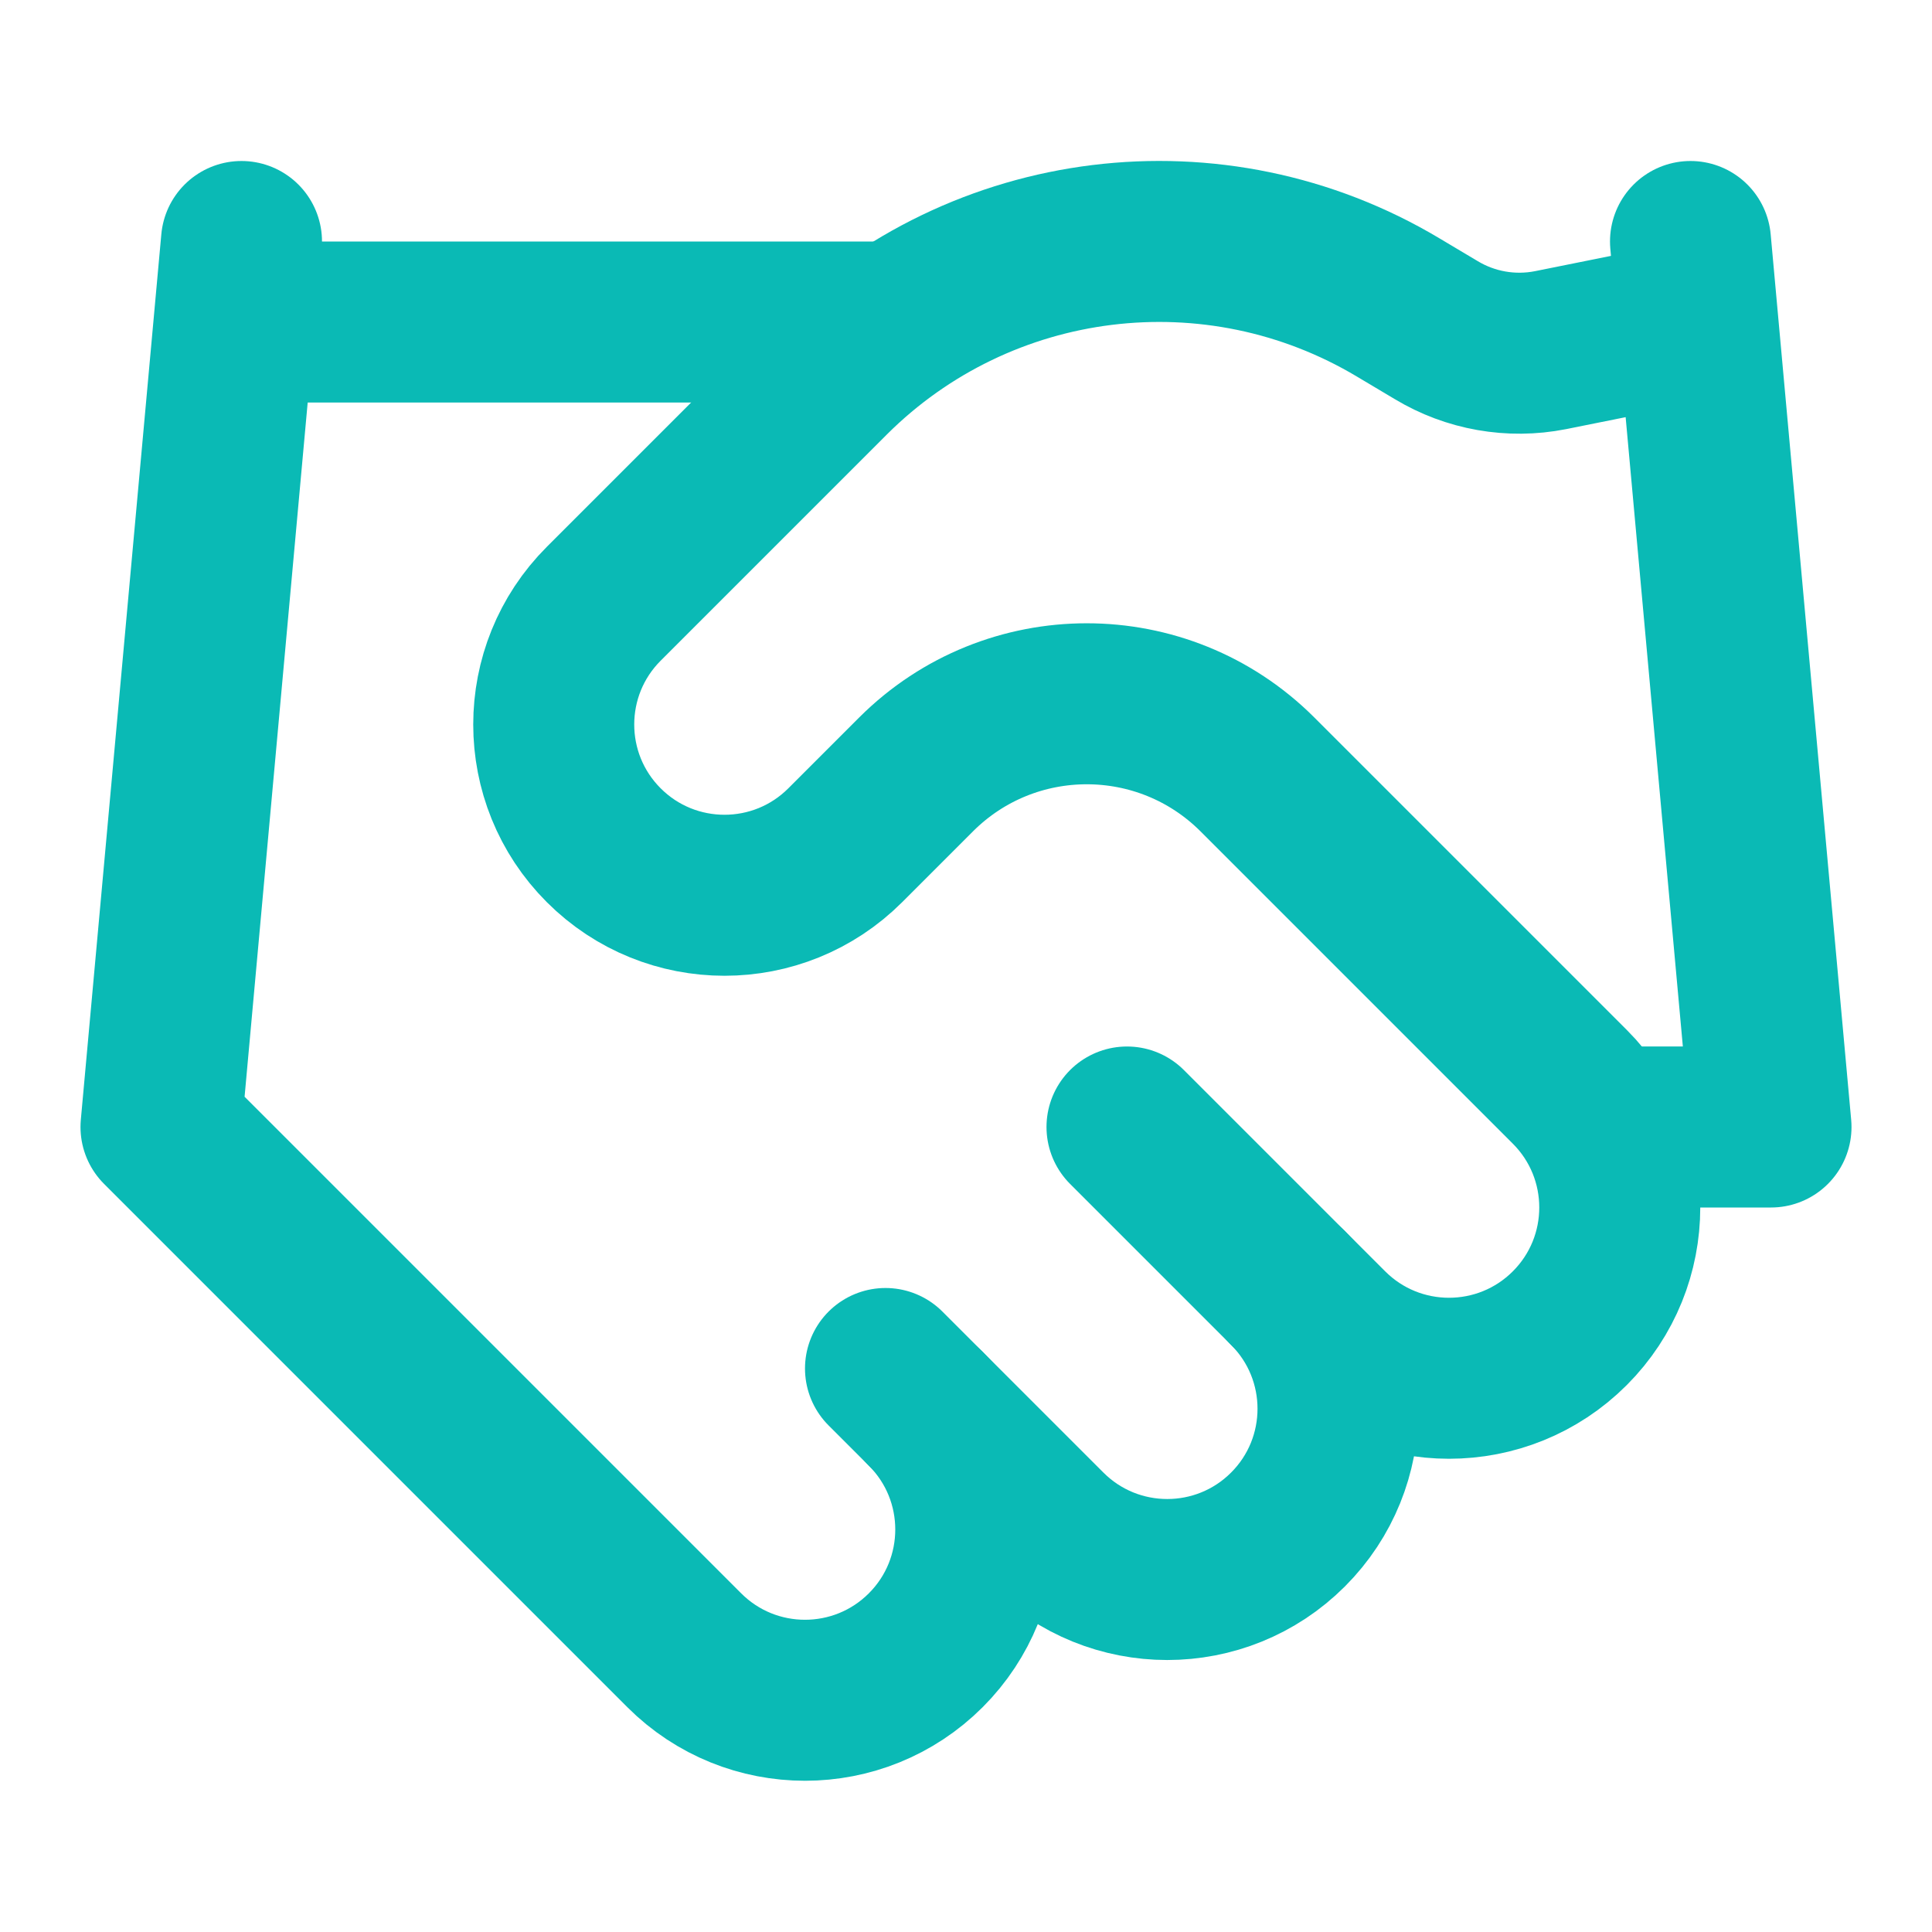
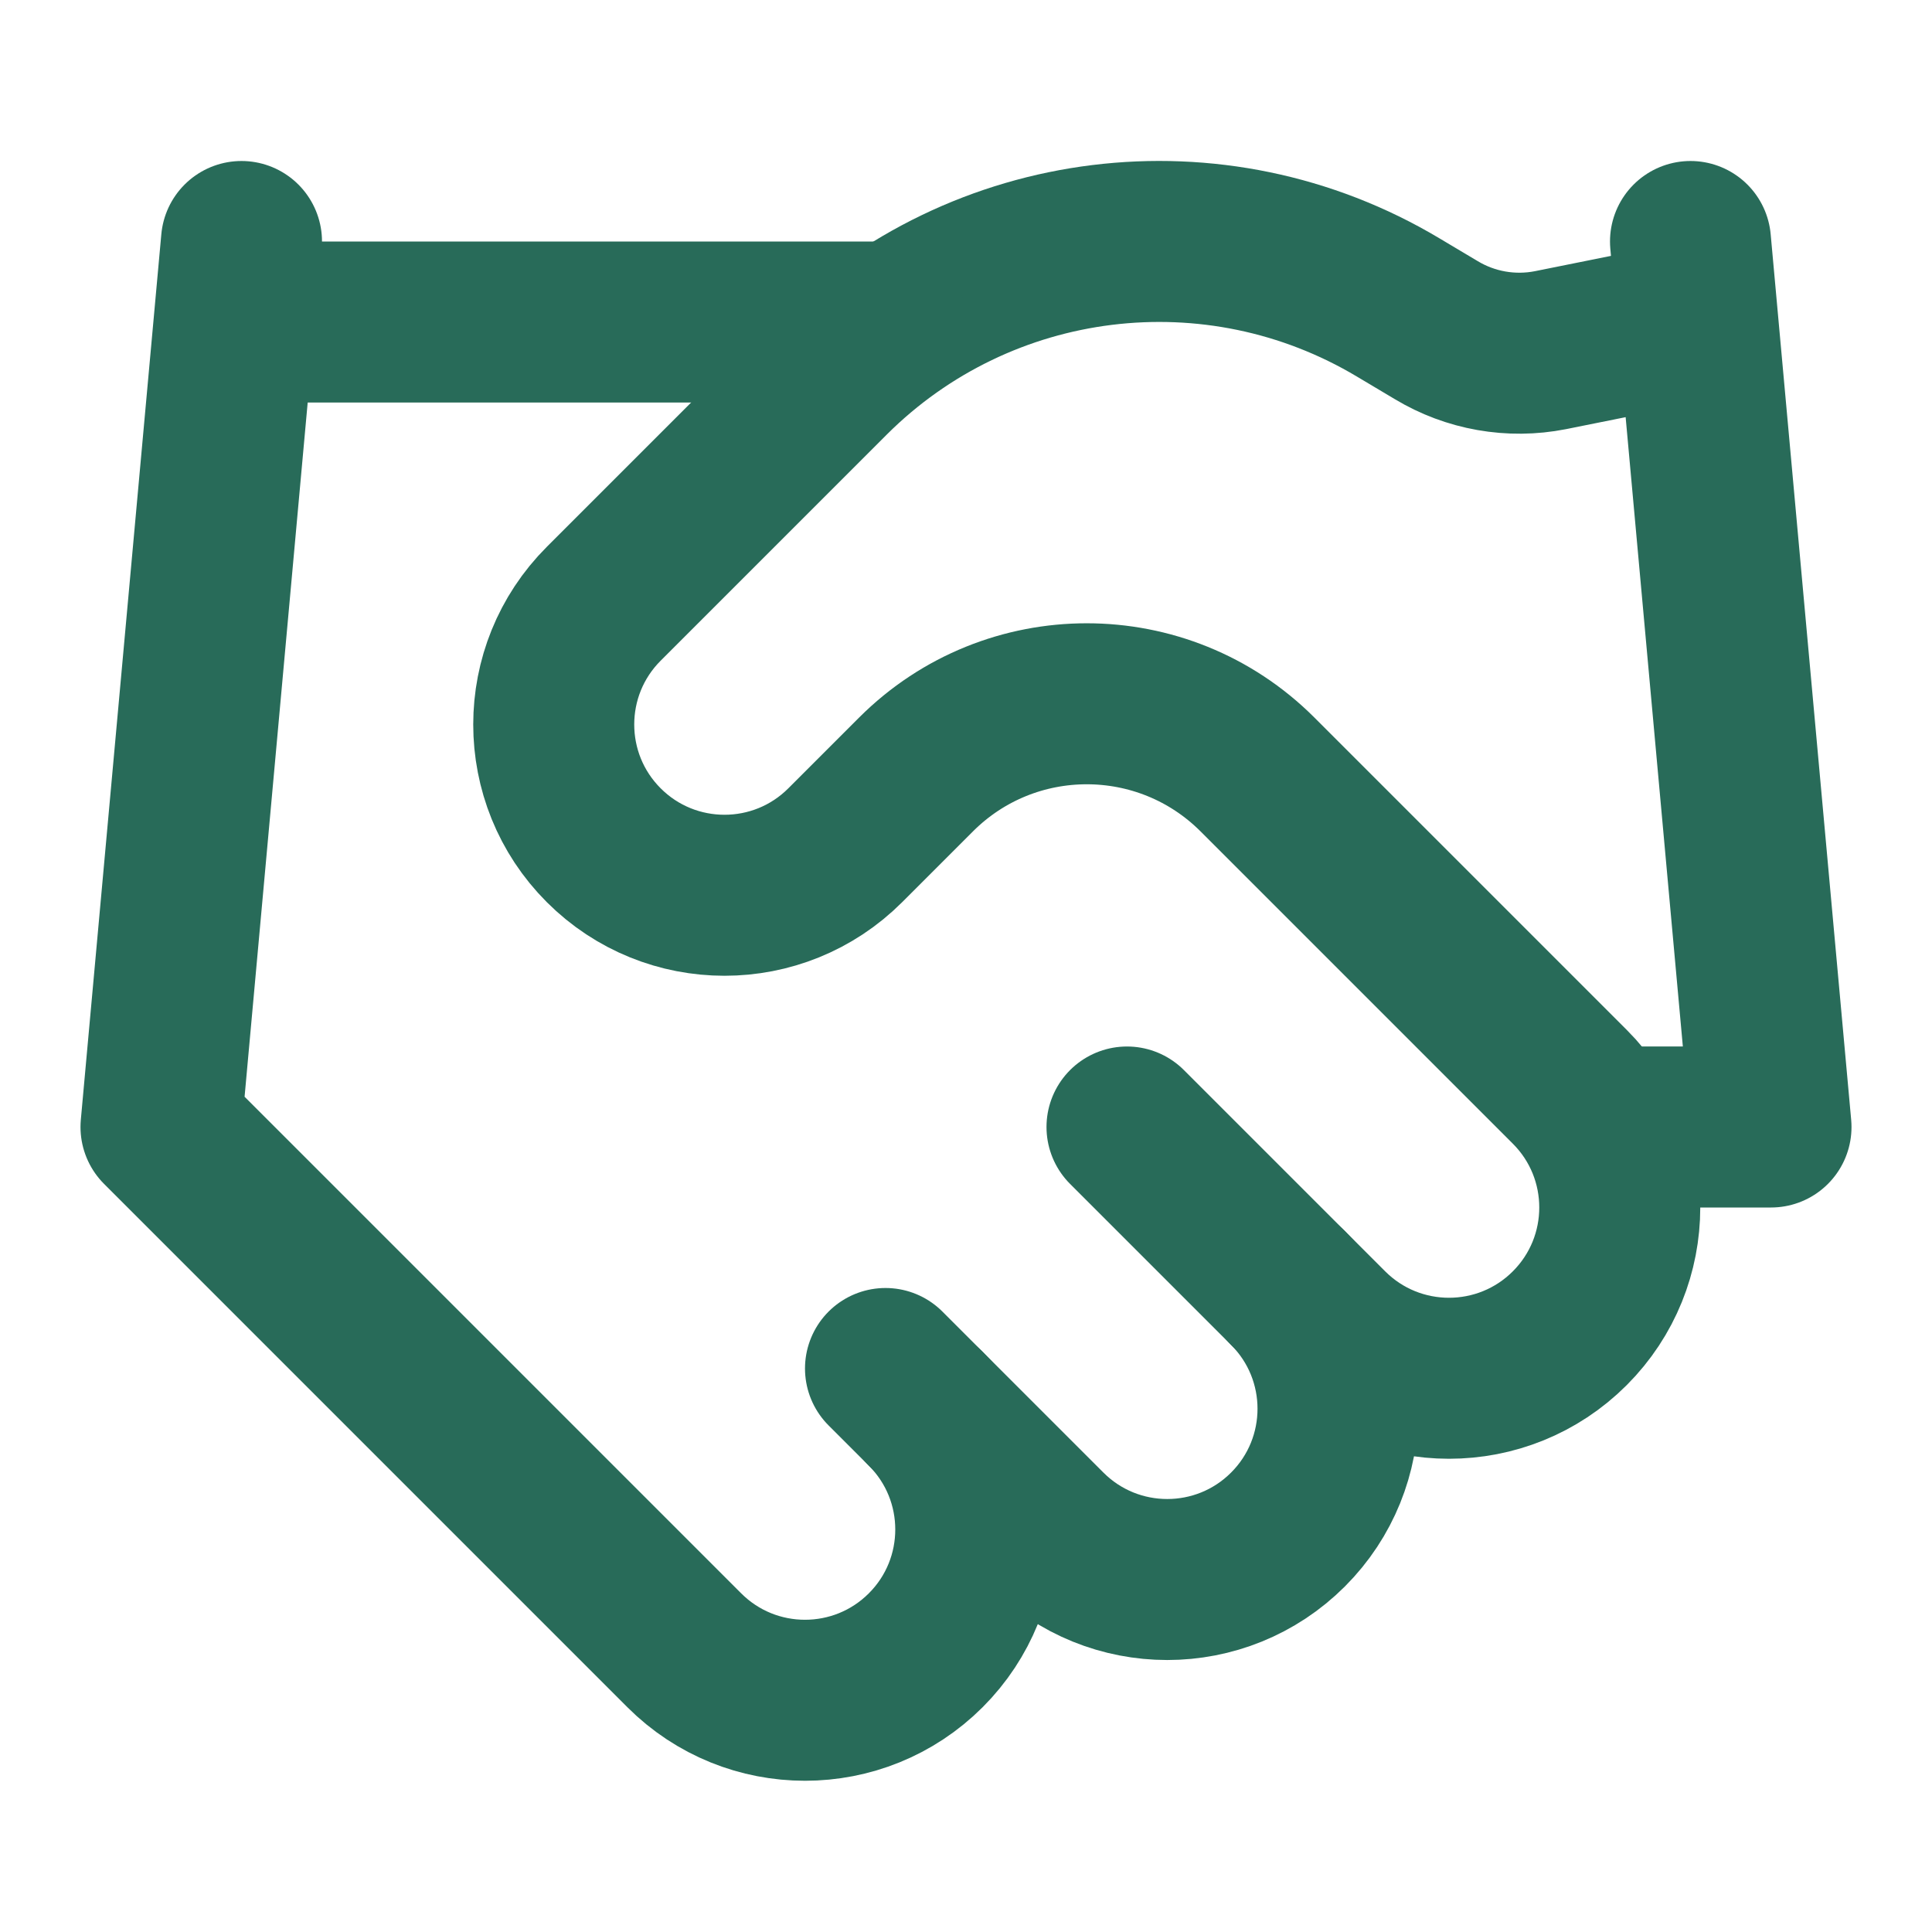
- <svg xmlns="http://www.w3.org/2000/svg" class="lucide lucide-handshake" width="24" height="24" viewBox="0 0 24 24" fill="none" stroke="#0ABAB5" stroke-width="2" stroke-linecap="round" stroke-linejoin="round">
+ <svg xmlns="http://www.w3.org/2000/svg" class="lucide lucide-handshake" width="24" height="24" viewBox="0 0 24 24" fill="none" stroke="#286b59" stroke-width="2" stroke-linecap="round" stroke-linejoin="round">
  <path d="m11 17 2 2a1 1 0 1 0 3-3" />
  <path d="m14 14 2.5 2.5a1 1 0 1 0 3-3l-3.88-3.88a3 3 0 0 0-4.24 0l-.88.88a1 1 0 1 1-3-3l2.81-2.81a5.79 5.79 0 0 1 7.06-.87l.47.28a2 2 0 0 0 1.42.25L21 4" />
  <path d="m21 3 1 11h-2" />
  <path d="M3 3 2 14l6.5 6.5a1 1 0 1 0 3-3" />
  <path d="M3 4h8" />
</svg>
